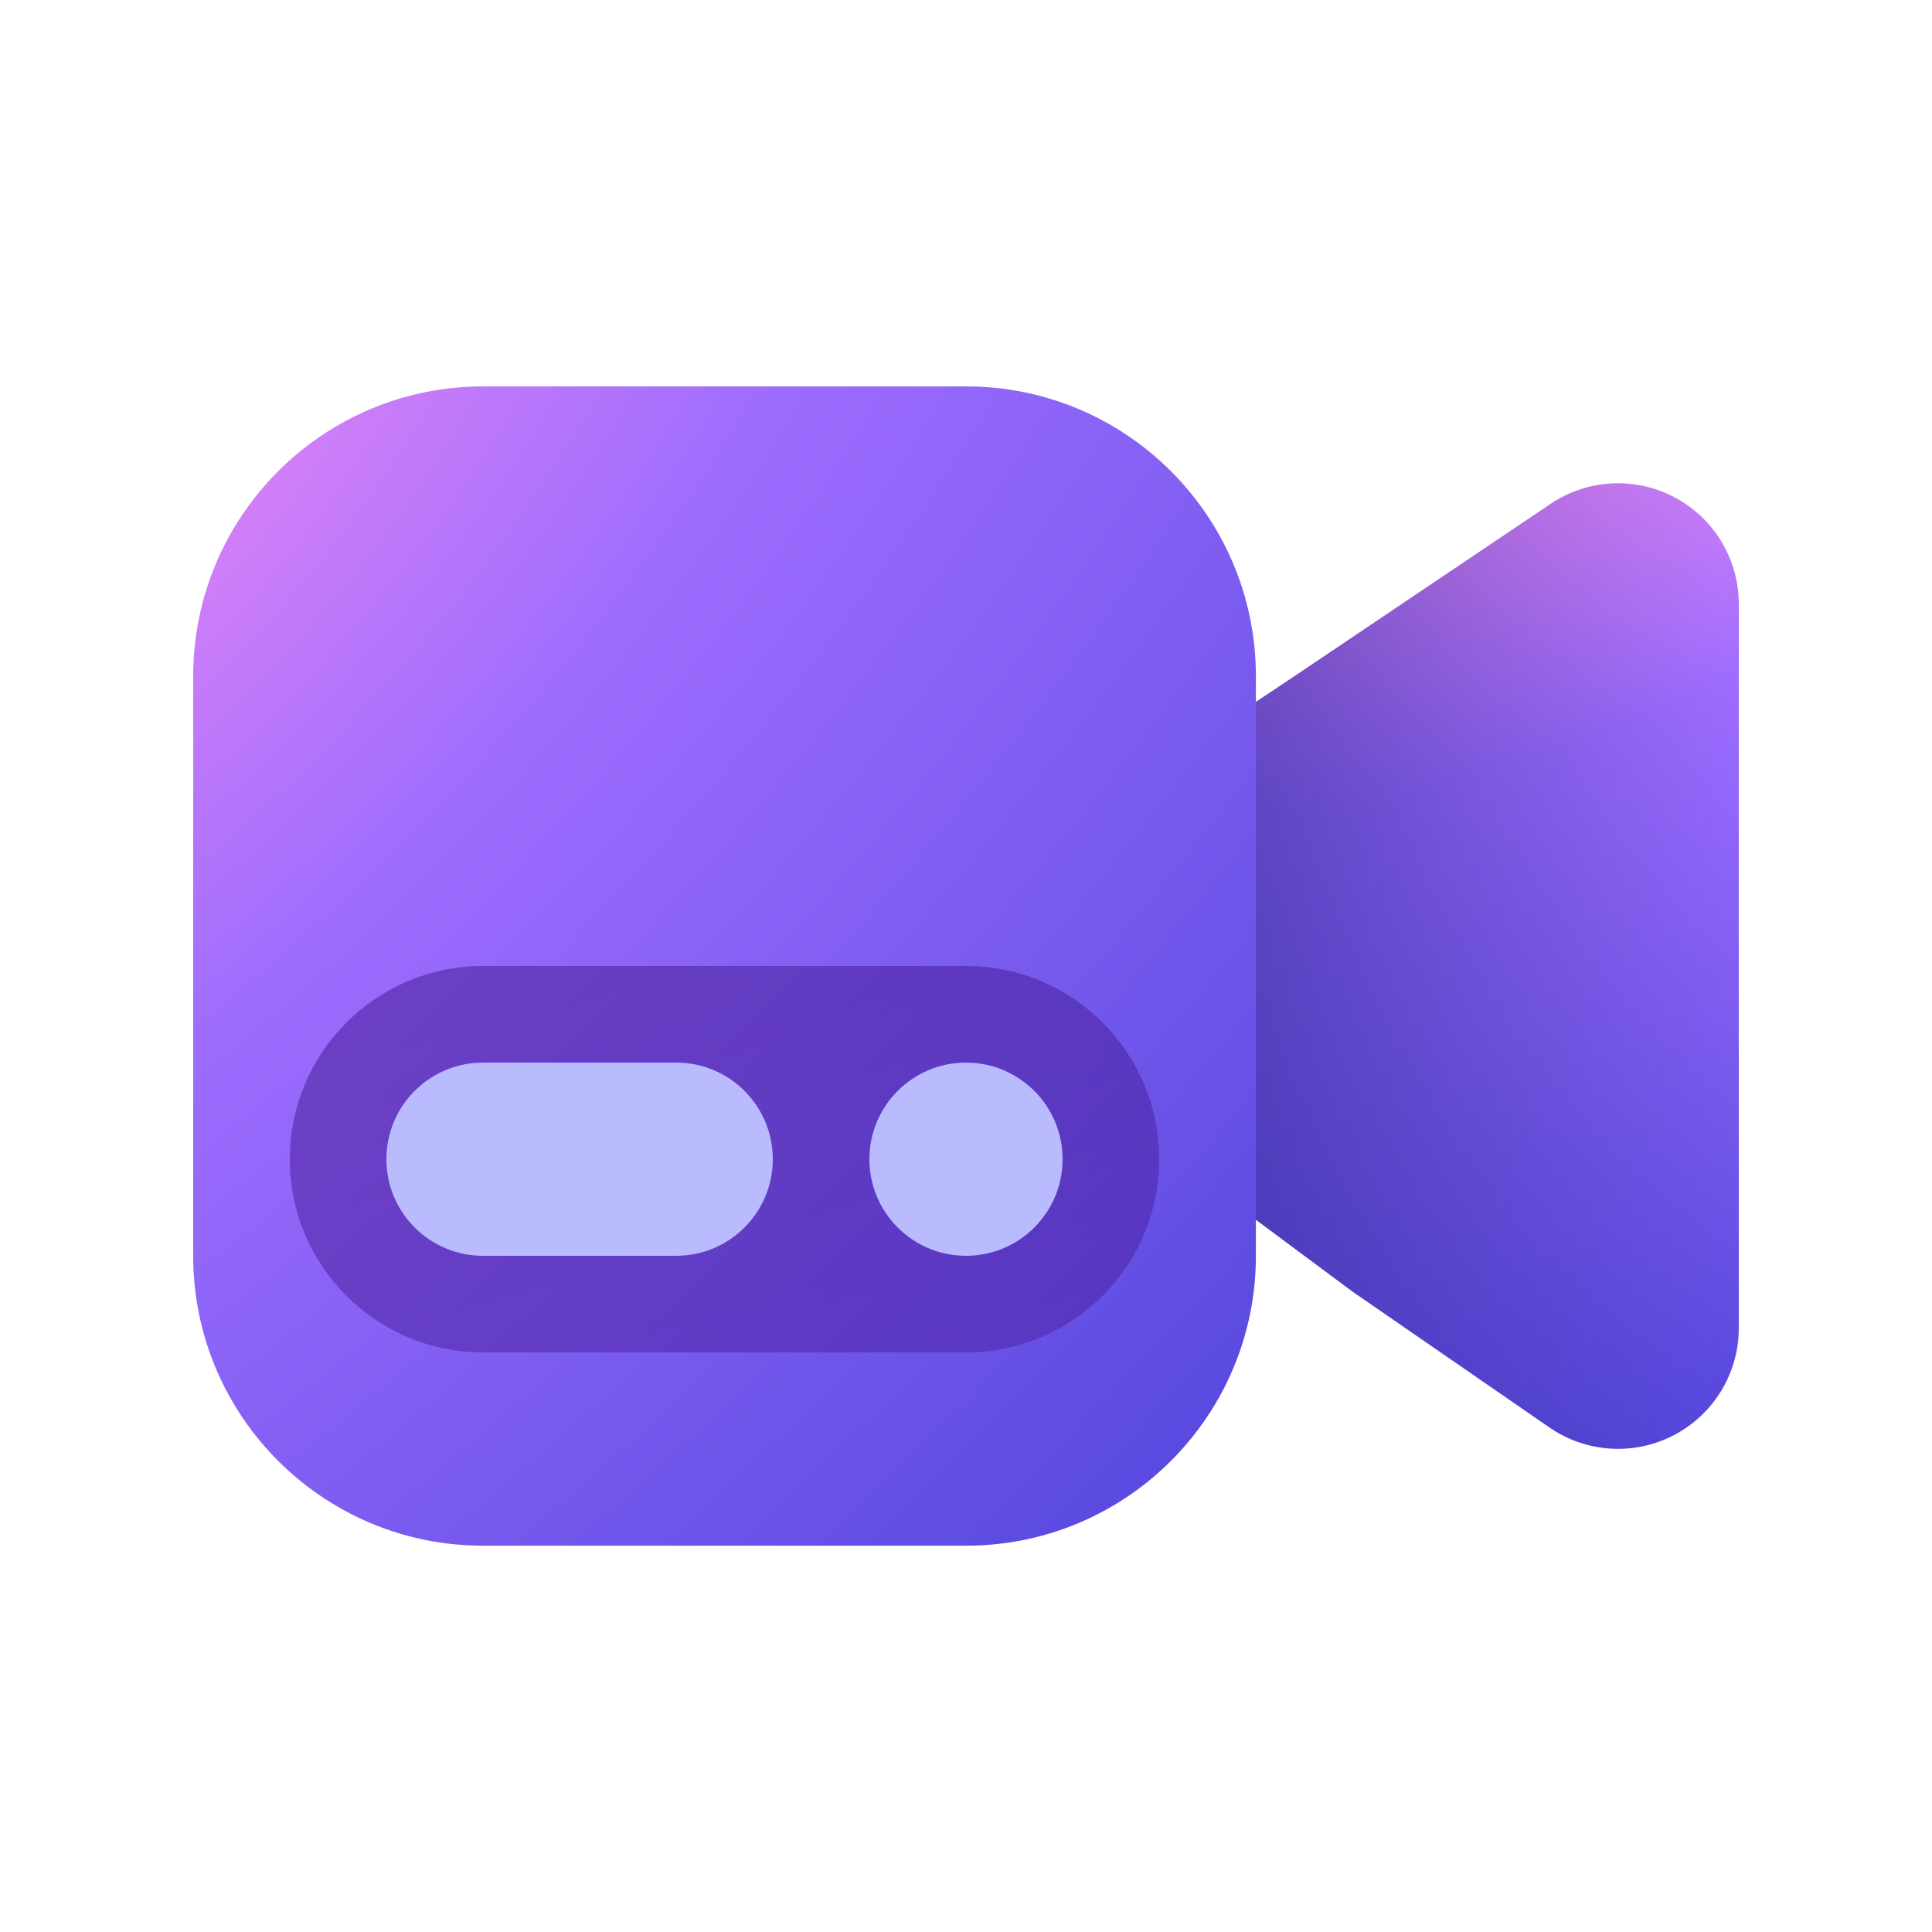
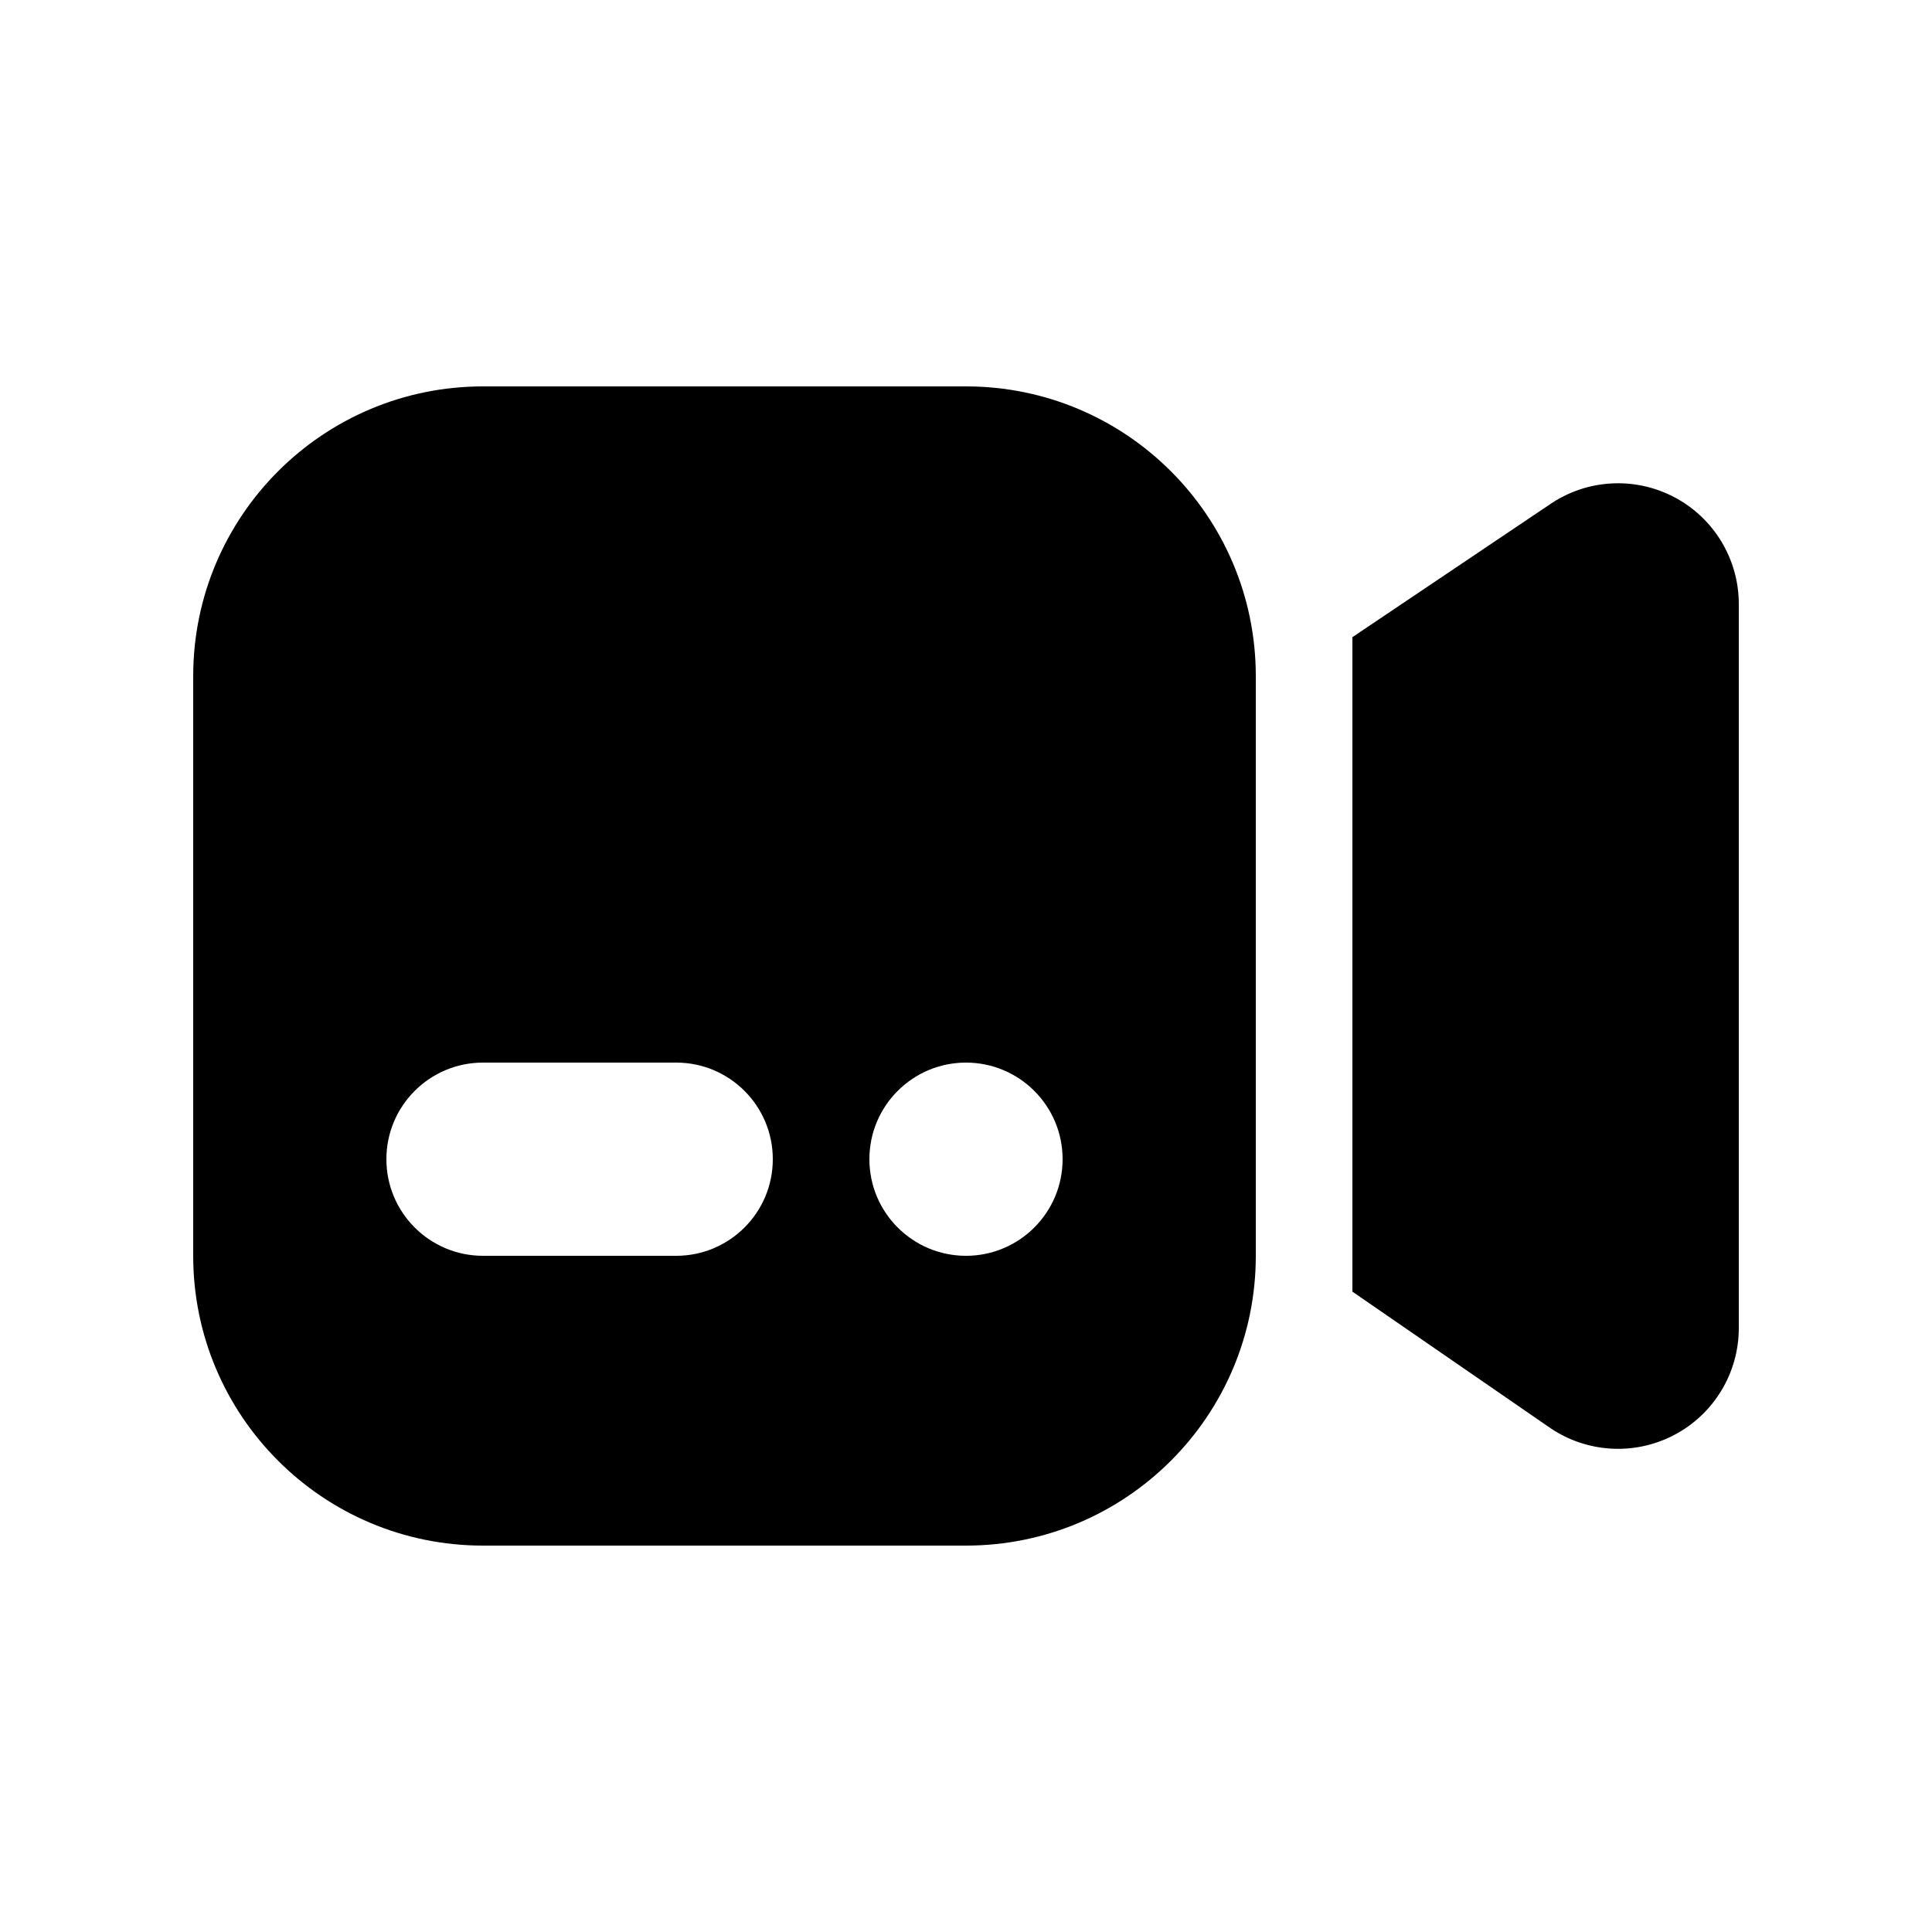
- <svg xmlns="http://www.w3.org/2000/svg" width="1em" height="1em" viewBox="0 0 20 20">
-   <g fill="none">
-     <path fill="url(#SVGt450OcIl)" d="m16.04 14.777l-2.038-1.406L9.2 9.8L13.4 7l2.64-1.776A1.25 1.25 0 0 1 18 6.252v7.497a1.25 1.25 0 0 1-1.96 1.028" />
-     <path fill="url(#SVGYJ7AMbzm)" fill-opacity=".75" d="m16.04 14.777l-2.038-1.406L9.2 9.8L13.4 7l2.64-1.776A1.25 1.25 0 0 1 18 6.252v7.497a1.25 1.25 0 0 1-1.96 1.028" />
-     <path fill="url(#SVGpWnt0dYD)" d="M2 7a3 3 0 0 1 3-3h5.001a3 3 0 0 1 3 3v6.001a3 3 0 0 1-3 3h-5a3 3 0 0 1-3.001-3z" />
-     <path fill="url(#SVGjKGeucOF)" d="M3 12a2 2 0 0 1 2-2h5a2 2 0 1 1 0 4H5a2 2 0 0 1-2-2" opacity=".5" />
-     <path fill="#babaff" d="M5 11a1 1 0 1 0 0 2h2a1 1 0 1 0 0-2zm5 2a1 1 0 1 0 0-2a1 1 0 0 0 0 2" />
-     <defs>
-       <radialGradient id="SVGt450OcIl" cx="0" cy="0" r="1" gradientTransform="matrix(2.99999 11.99999 -25.19577 6.29892 14 4)" gradientUnits="userSpaceOnUse">
-         <stop offset=".081" stop-color="#f08af4" />
-         <stop offset=".341" stop-color="#9c6cfe" />
-         <stop offset="1" stop-color="#4e44db" />
-       </radialGradient>
-       <radialGradient id="SVGpWnt0dYD" cx="0" cy="0" r="1" gradientTransform="rotate(45.1 -5.419 2.25)scale(17.9321 37.6787)" gradientUnits="userSpaceOnUse">
-         <stop stop-color="#f08af4" />
-         <stop offset=".341" stop-color="#9c6cfe" />
-         <stop offset="1" stop-color="#4e44db" />
-       </radialGradient>
-       <linearGradient id="SVGYJ7AMbzm" x1="11.644" x2="17.991" y1="10.001" y2="9.762" gradientUnits="userSpaceOnUse">
-         <stop stop-color="#312a9a" />
-         <stop offset="1" stop-color="#312a9a" stop-opacity="0" />
-       </linearGradient>
-       <linearGradient id="SVGjKGeucOF" x1="2.796" x2="4.154" y1="10" y2="15.344" gradientUnits="userSpaceOnUse">
-         <stop stop-color="#3b148a" />
-         <stop offset="1" stop-color="#4b20a0" />
-       </linearGradient>
-     </defs>
-   </g>
+ <svg xmlns="http://www.w3.org/2000/svg" width="20" height="20" viewBox="0 0 20 20">
+   <path fill="currentColor" fill-rule="evenodd" d="M5 4a3 3 0 0 0-3 3v6a3 3 0 0 0 3 3h5a3 3 0 0 0 3-3V7a3 3 0 0 0-3-3zm0 7a1 1 0 1 0 0 2h2a1 1 0 1 0 0-2zm5 2a1 1 0 1 0 0-2 1 1 0 0 0 0 2" />
+   <path fill="currentColor" d="m16.04 14.777-2.04-1.406V6.596l2.04-1.372A1.25 1.25 0 0 1 18 6.252v7.497a1.25 1.25 0 0 1-1.96 1.028" />
</svg>
